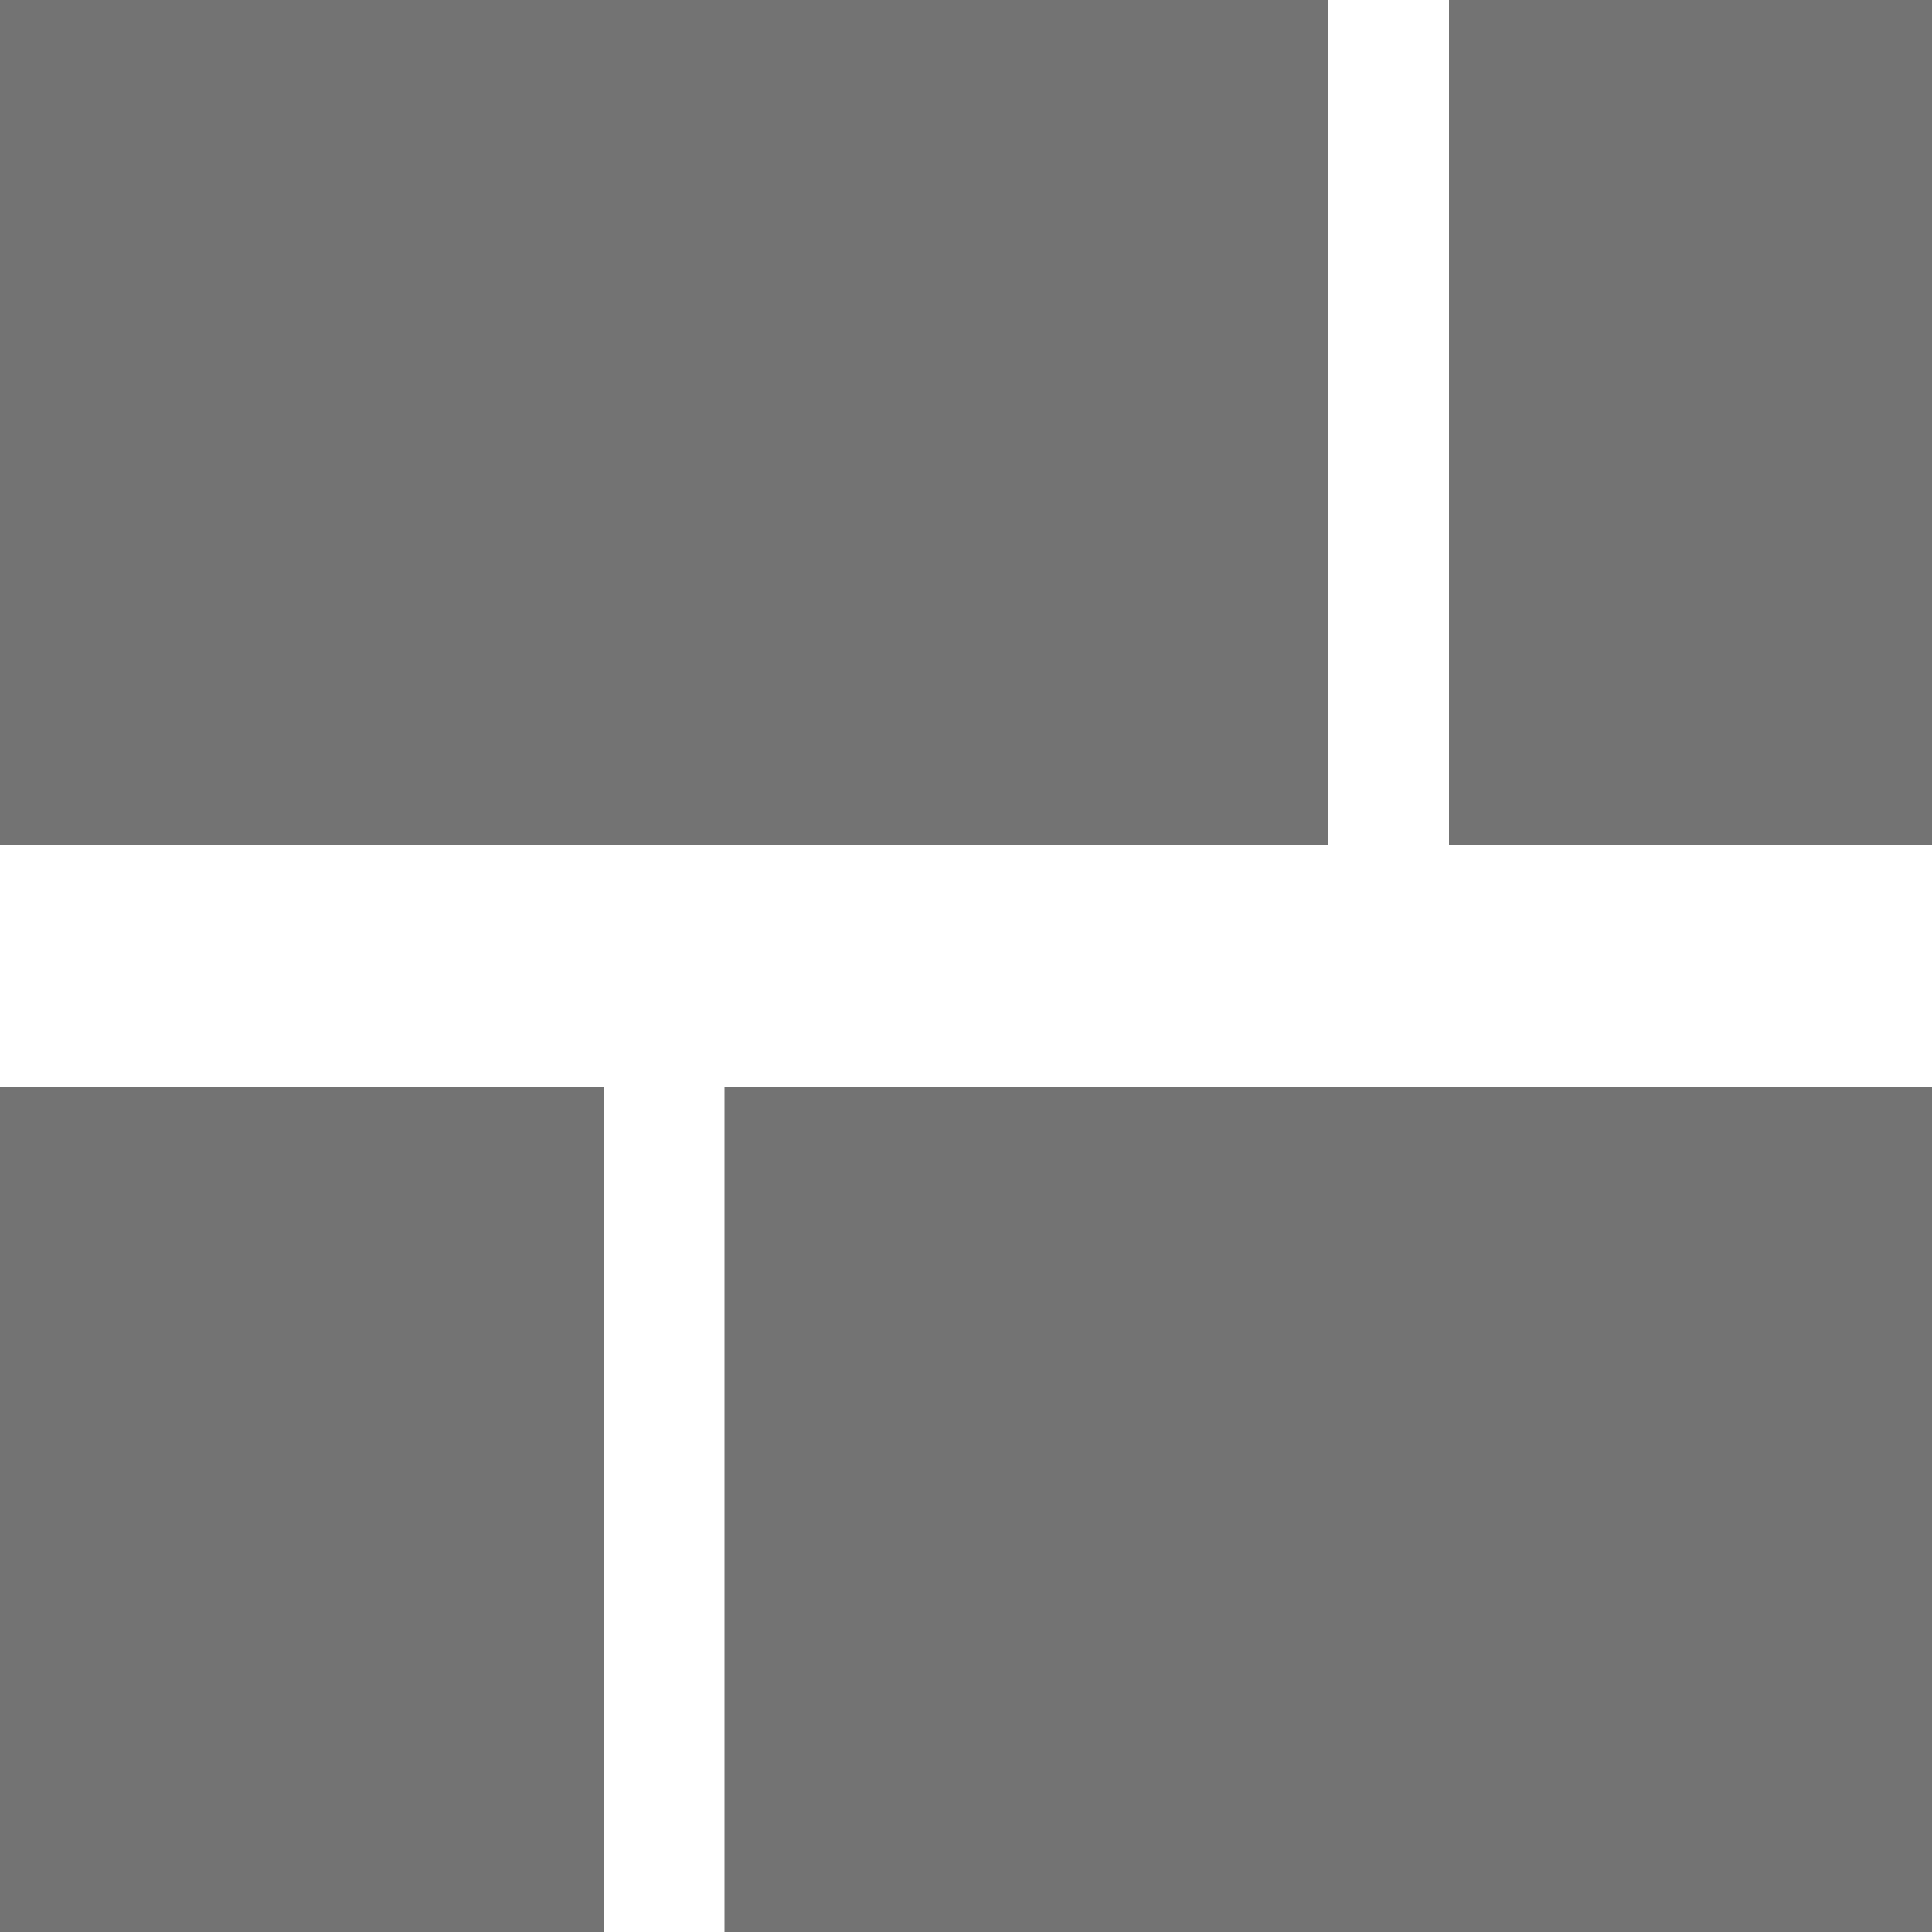
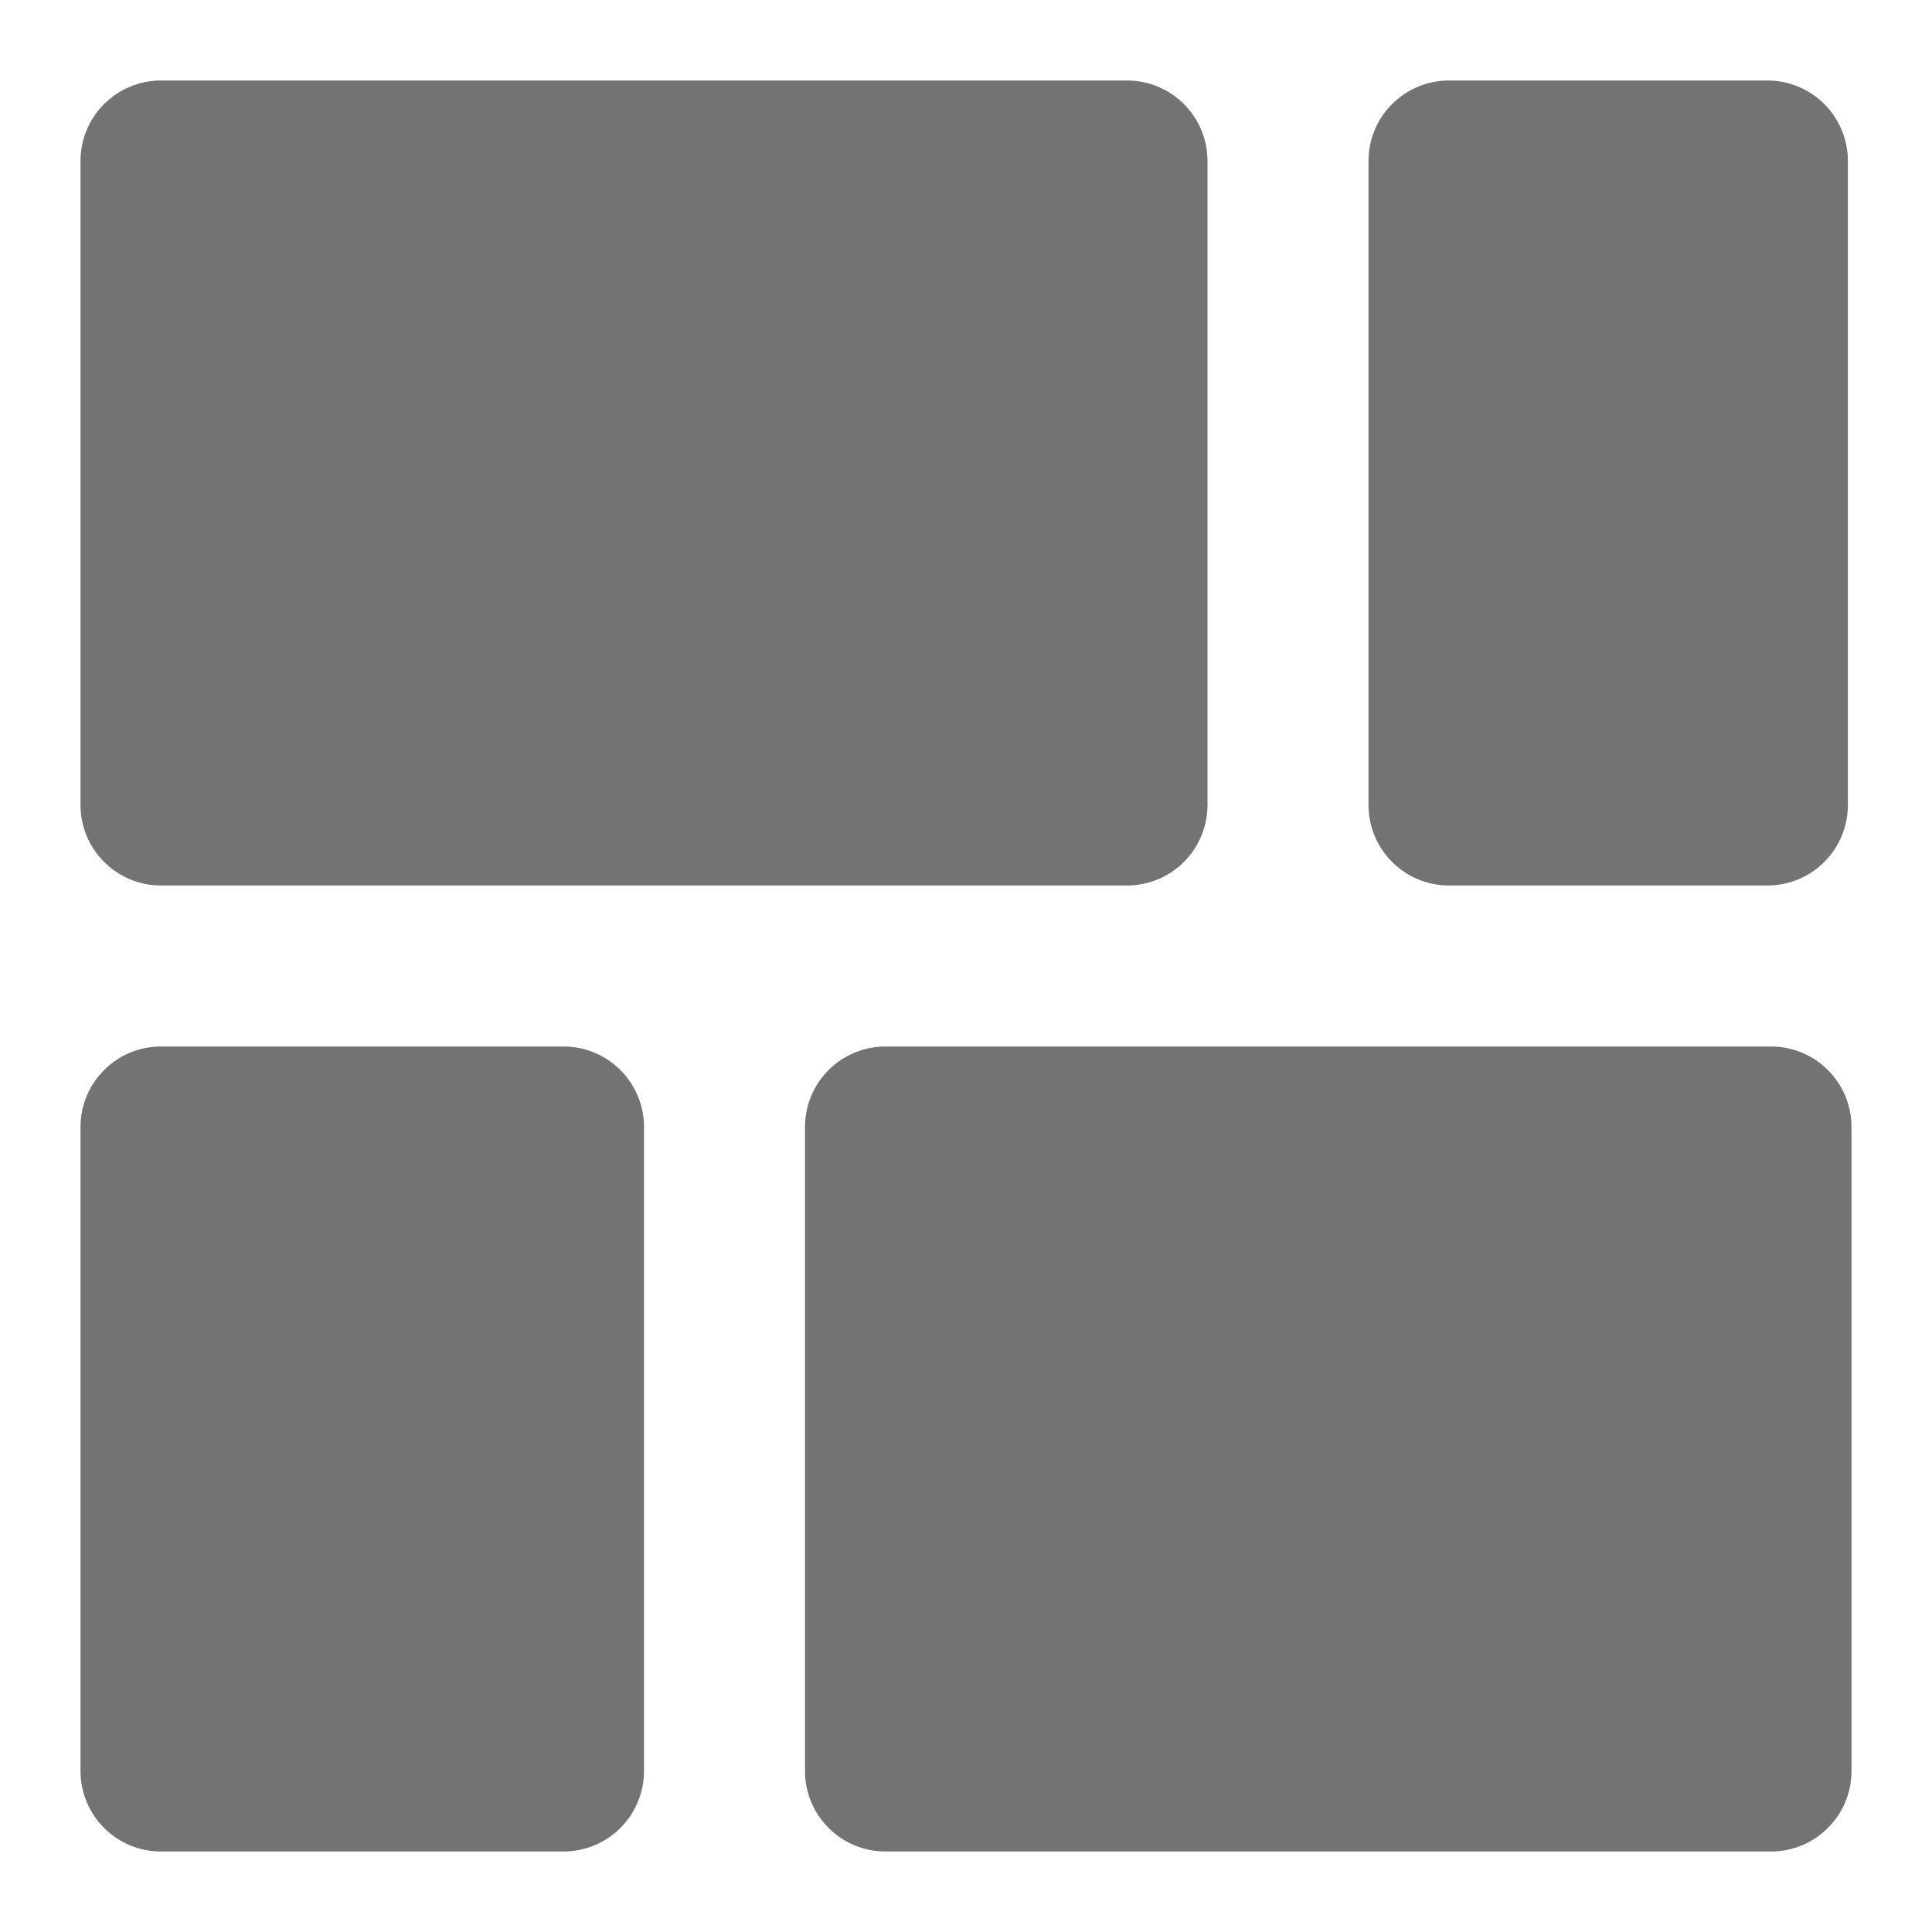
- <svg xmlns="http://www.w3.org/2000/svg" height="16" width="16" version="1.1" viewBox="0 0 16 16">
-   <g transform="translate(0 -1036.4)" fill="#737373">
-     <rect height="7" width="11" y="1036.4" x="0" />
-     <rect height="7" width="4" y="1036.4" x="12" />
-     <rect height="7" width="10" y="1045.4" x="6" />
-     <rect height="7" width="5" y="1045.4" x="0" />
+ <svg xmlns="http://www.w3.org/2000/svg" height="24" width="24" version="1.1" viewBox="0 0 24 24">
+   <g transform="translate(0 -1028.4)" fill="#737373">
+     <rect ry="1" height="10" width="14" y="1029.4" x="1" />
+     <rect ry="1" height="10" width="5.955" y="1029.4" x="17" />
+     <rect ry="1" height="10" width="13" y="1041.4" x="10" />
+     <rect ry="1" height="10" width="7" y="1041.4" x="1" />
  </g>
</svg>
